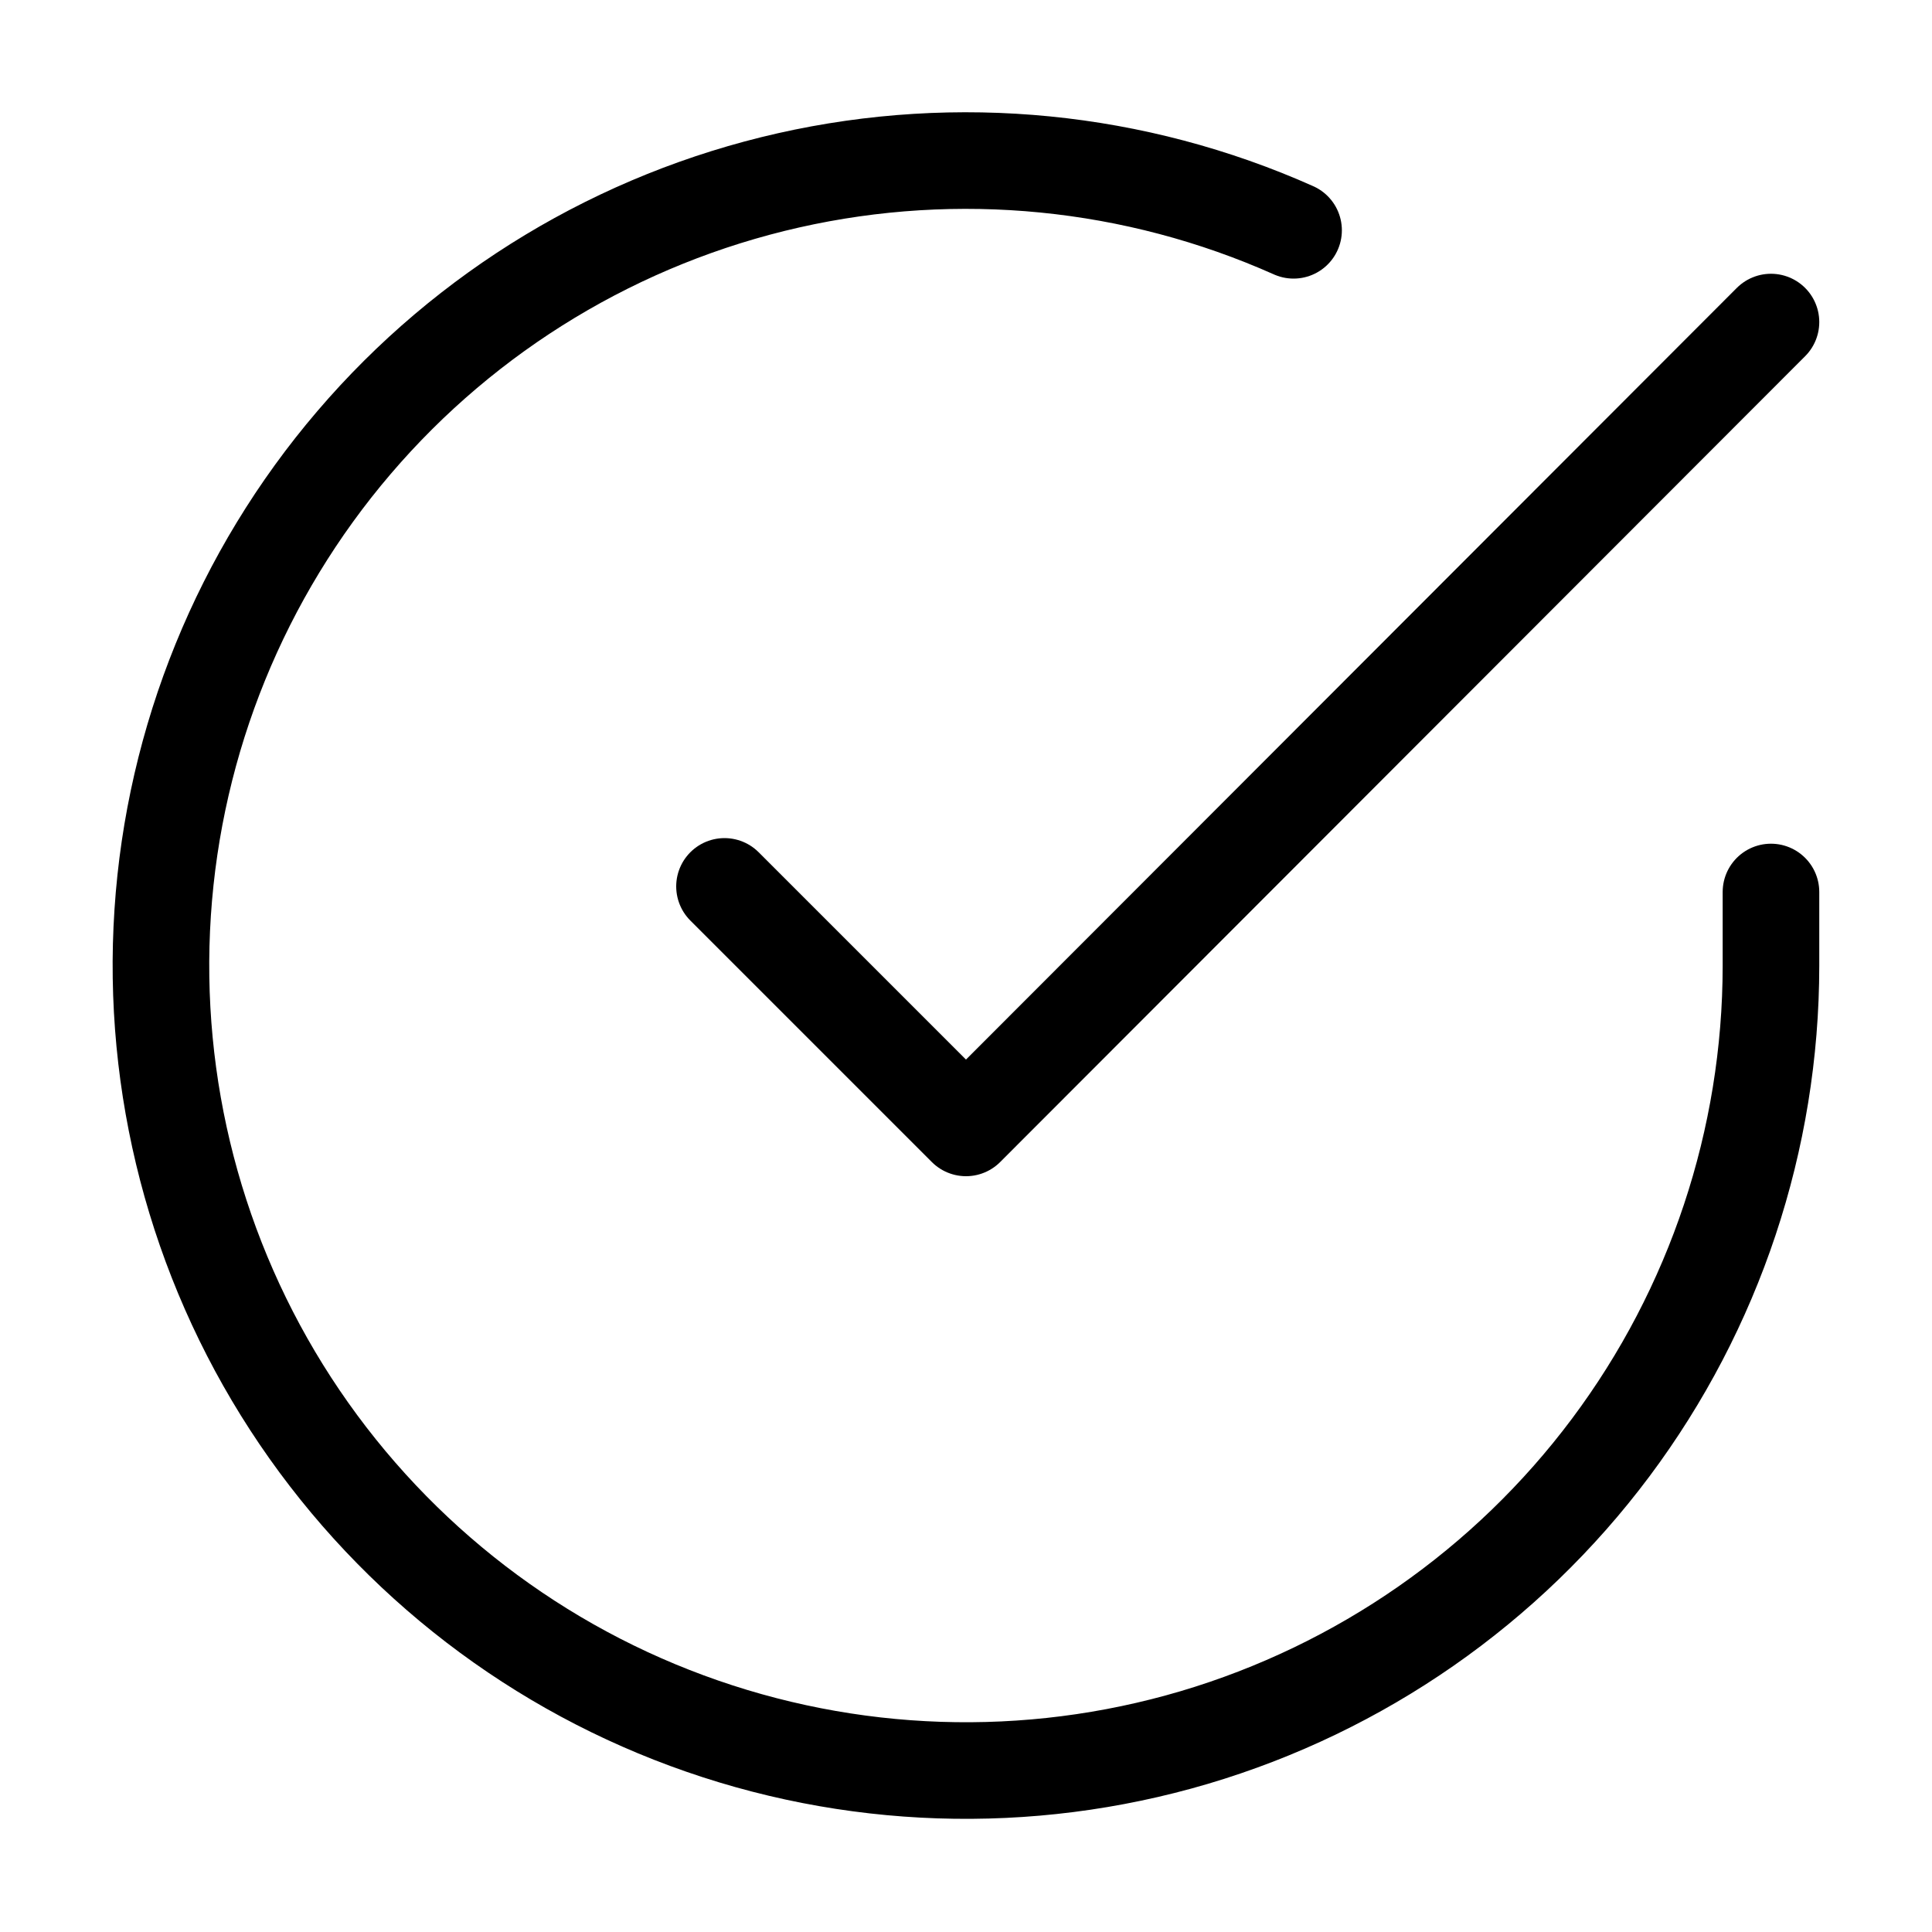
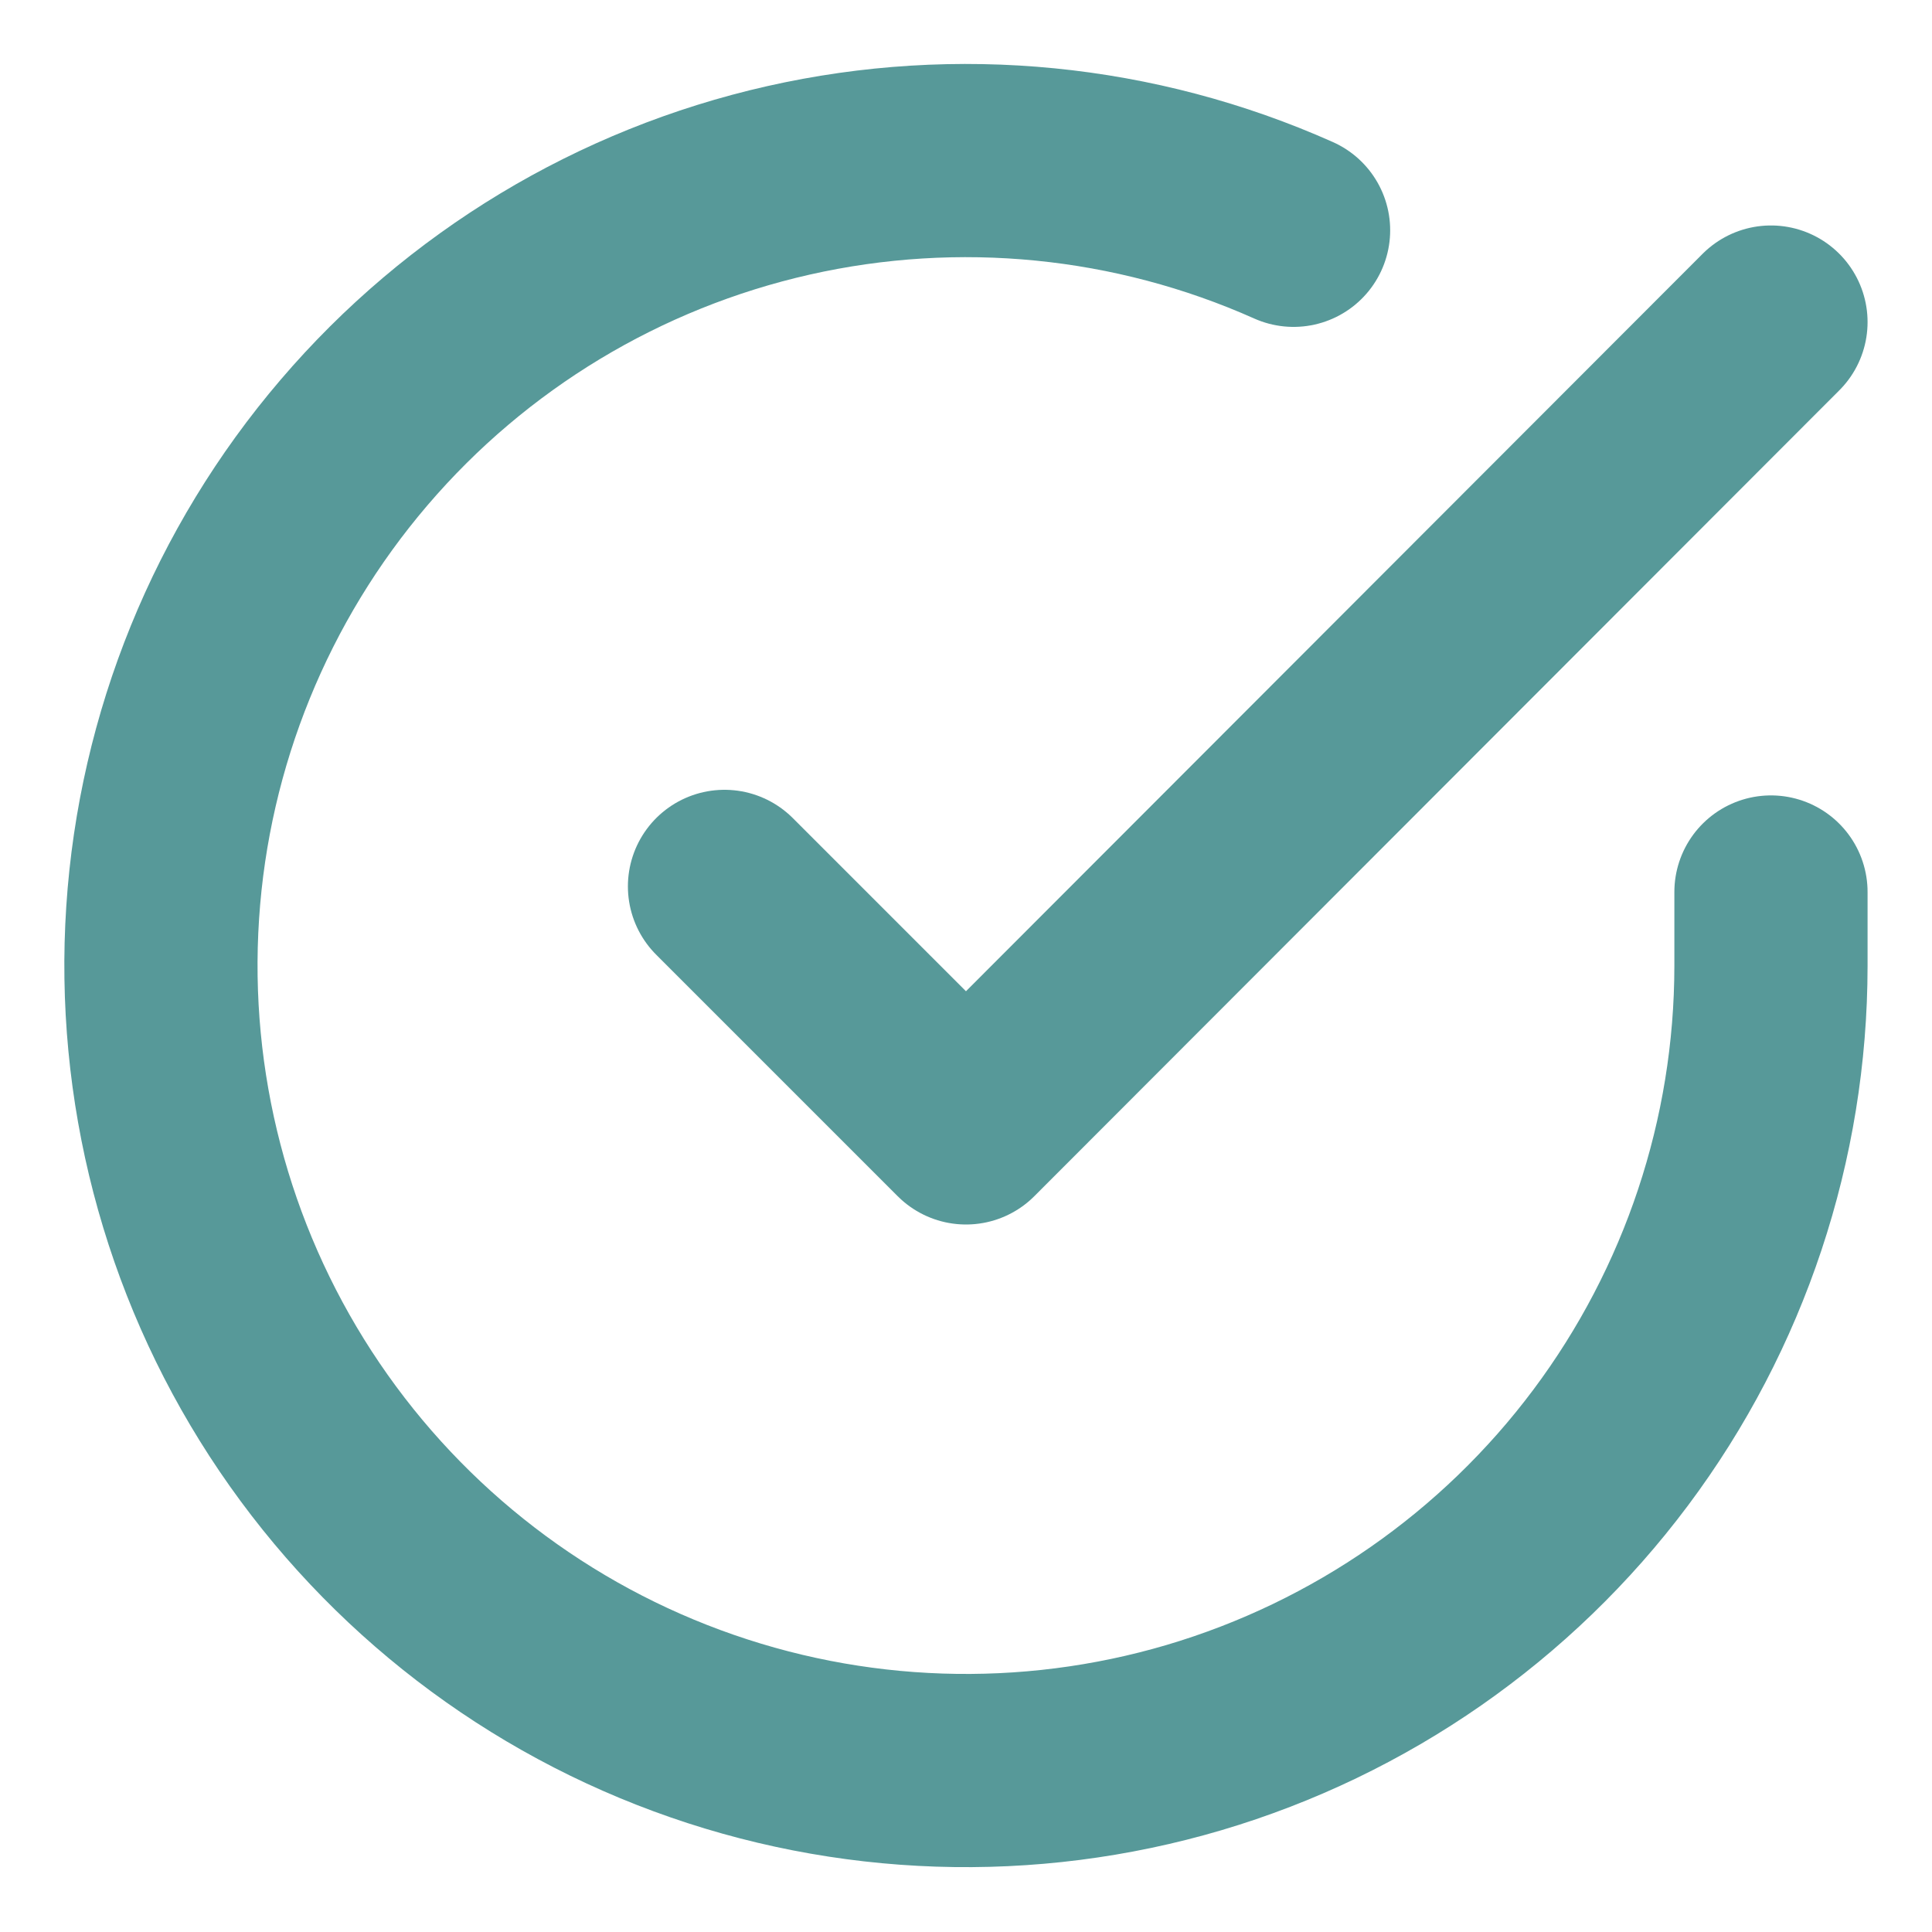
<svg xmlns="http://www.w3.org/2000/svg" width="20" height="20" viewBox="0 0 20 20" fill="none">
-   <path d="M18.333 9.234V10C18.332 11.797 17.75 13.546 16.674 14.985C15.598 16.424 14.085 17.477 12.362 17.987C10.639 18.496 8.797 18.435 7.111 17.812C5.426 17.19 3.987 16.039 3.008 14.531C2.03 13.024 1.566 11.24 1.684 9.447C1.802 7.654 2.497 5.947 3.665 4.581C4.832 3.215 6.41 2.263 8.163 1.867C9.916 1.471 11.75 1.652 13.391 2.384" stroke="black" stroke-linecap="round" stroke-linejoin="round" />
-   <path d="M18.333 3.334L10 11.676L7.5 9.176" stroke="black" stroke-linecap="round" stroke-linejoin="round" />
+   <path stroke-width="2px" d="M18.333 9.234V10C18.332 11.797 17.75 13.546 16.674 14.985C15.598 16.424 14.085 17.477 12.362 17.987C10.639 18.496 8.797 18.435 7.111 17.812C5.426 17.19 3.987 16.039 3.008 14.531C2.03 13.024 1.566 11.24 1.684 9.447C1.802 7.654 2.497 5.947 3.665 4.581C4.832 3.215 6.41 2.263 8.163 1.867C9.916 1.471 11.75 1.652 13.391 2.384" stroke="#579999" stroke-linecap="round" stroke-linejoin="round" />
+   <path d="M18.333 3.334L10 11.676L7.5 9.176" stroke-width="2px" stroke="#579999" stroke-linecap="round" stroke-linejoin="round" />
</svg>
